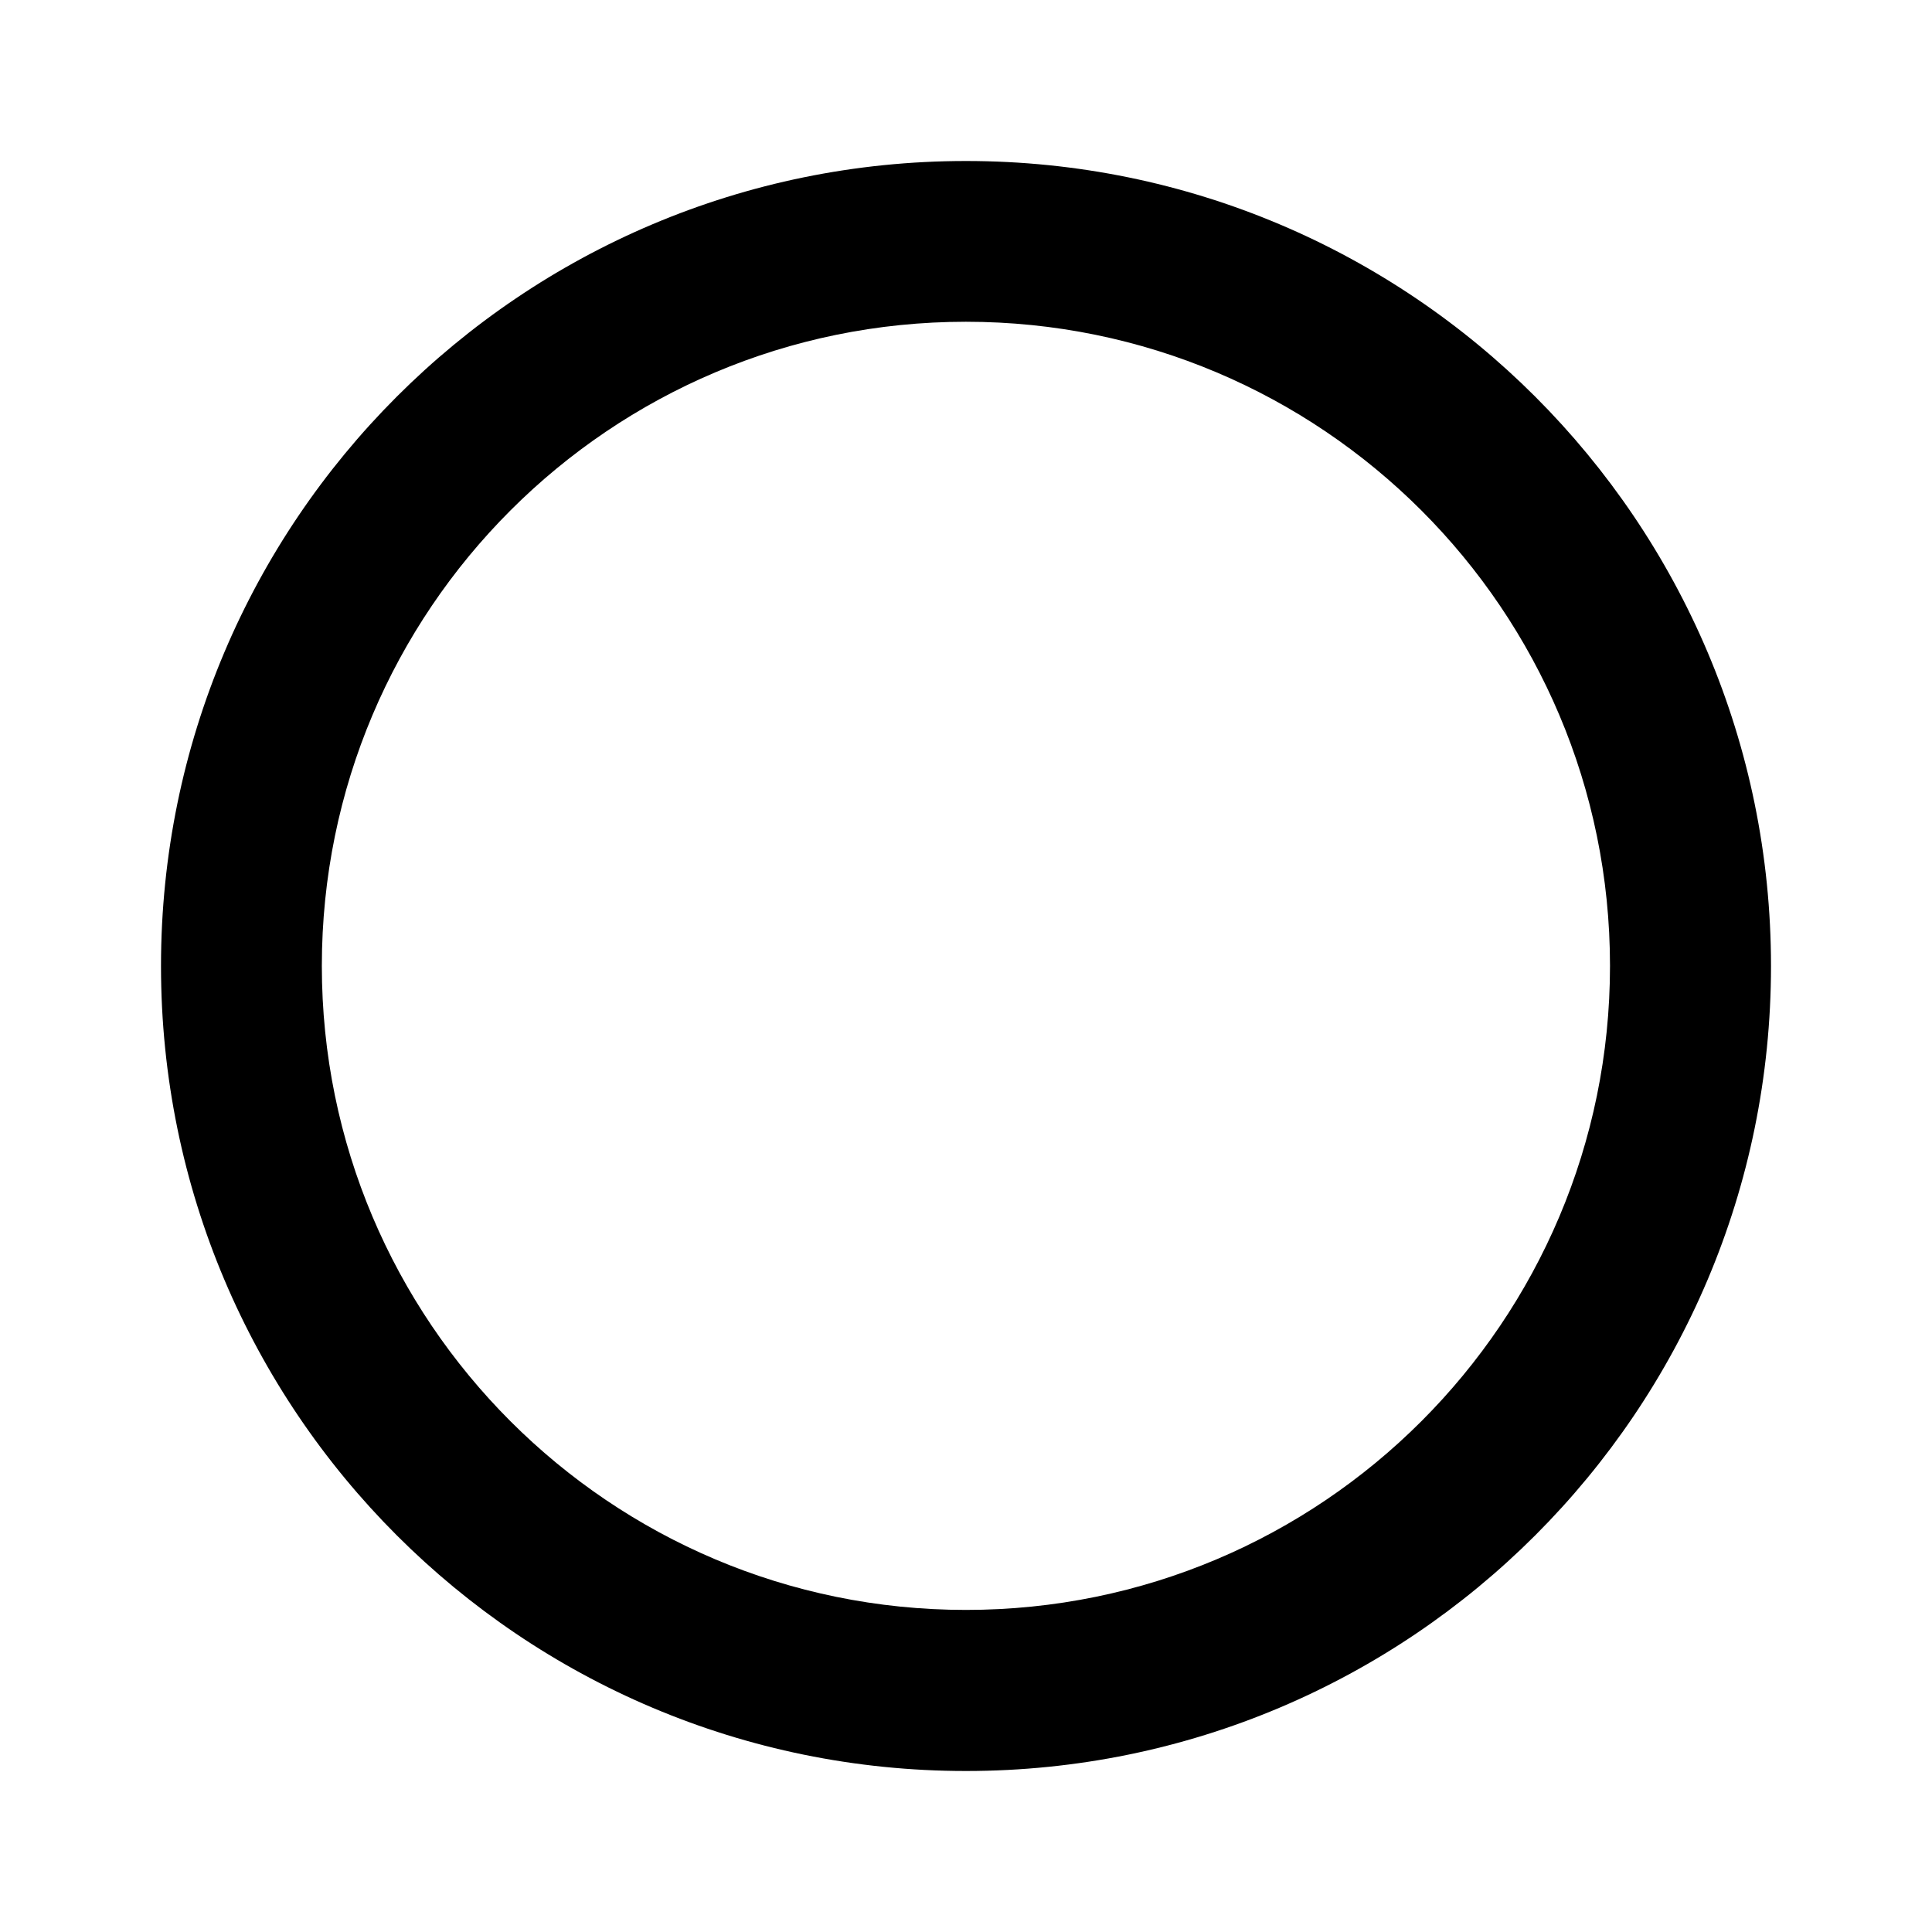
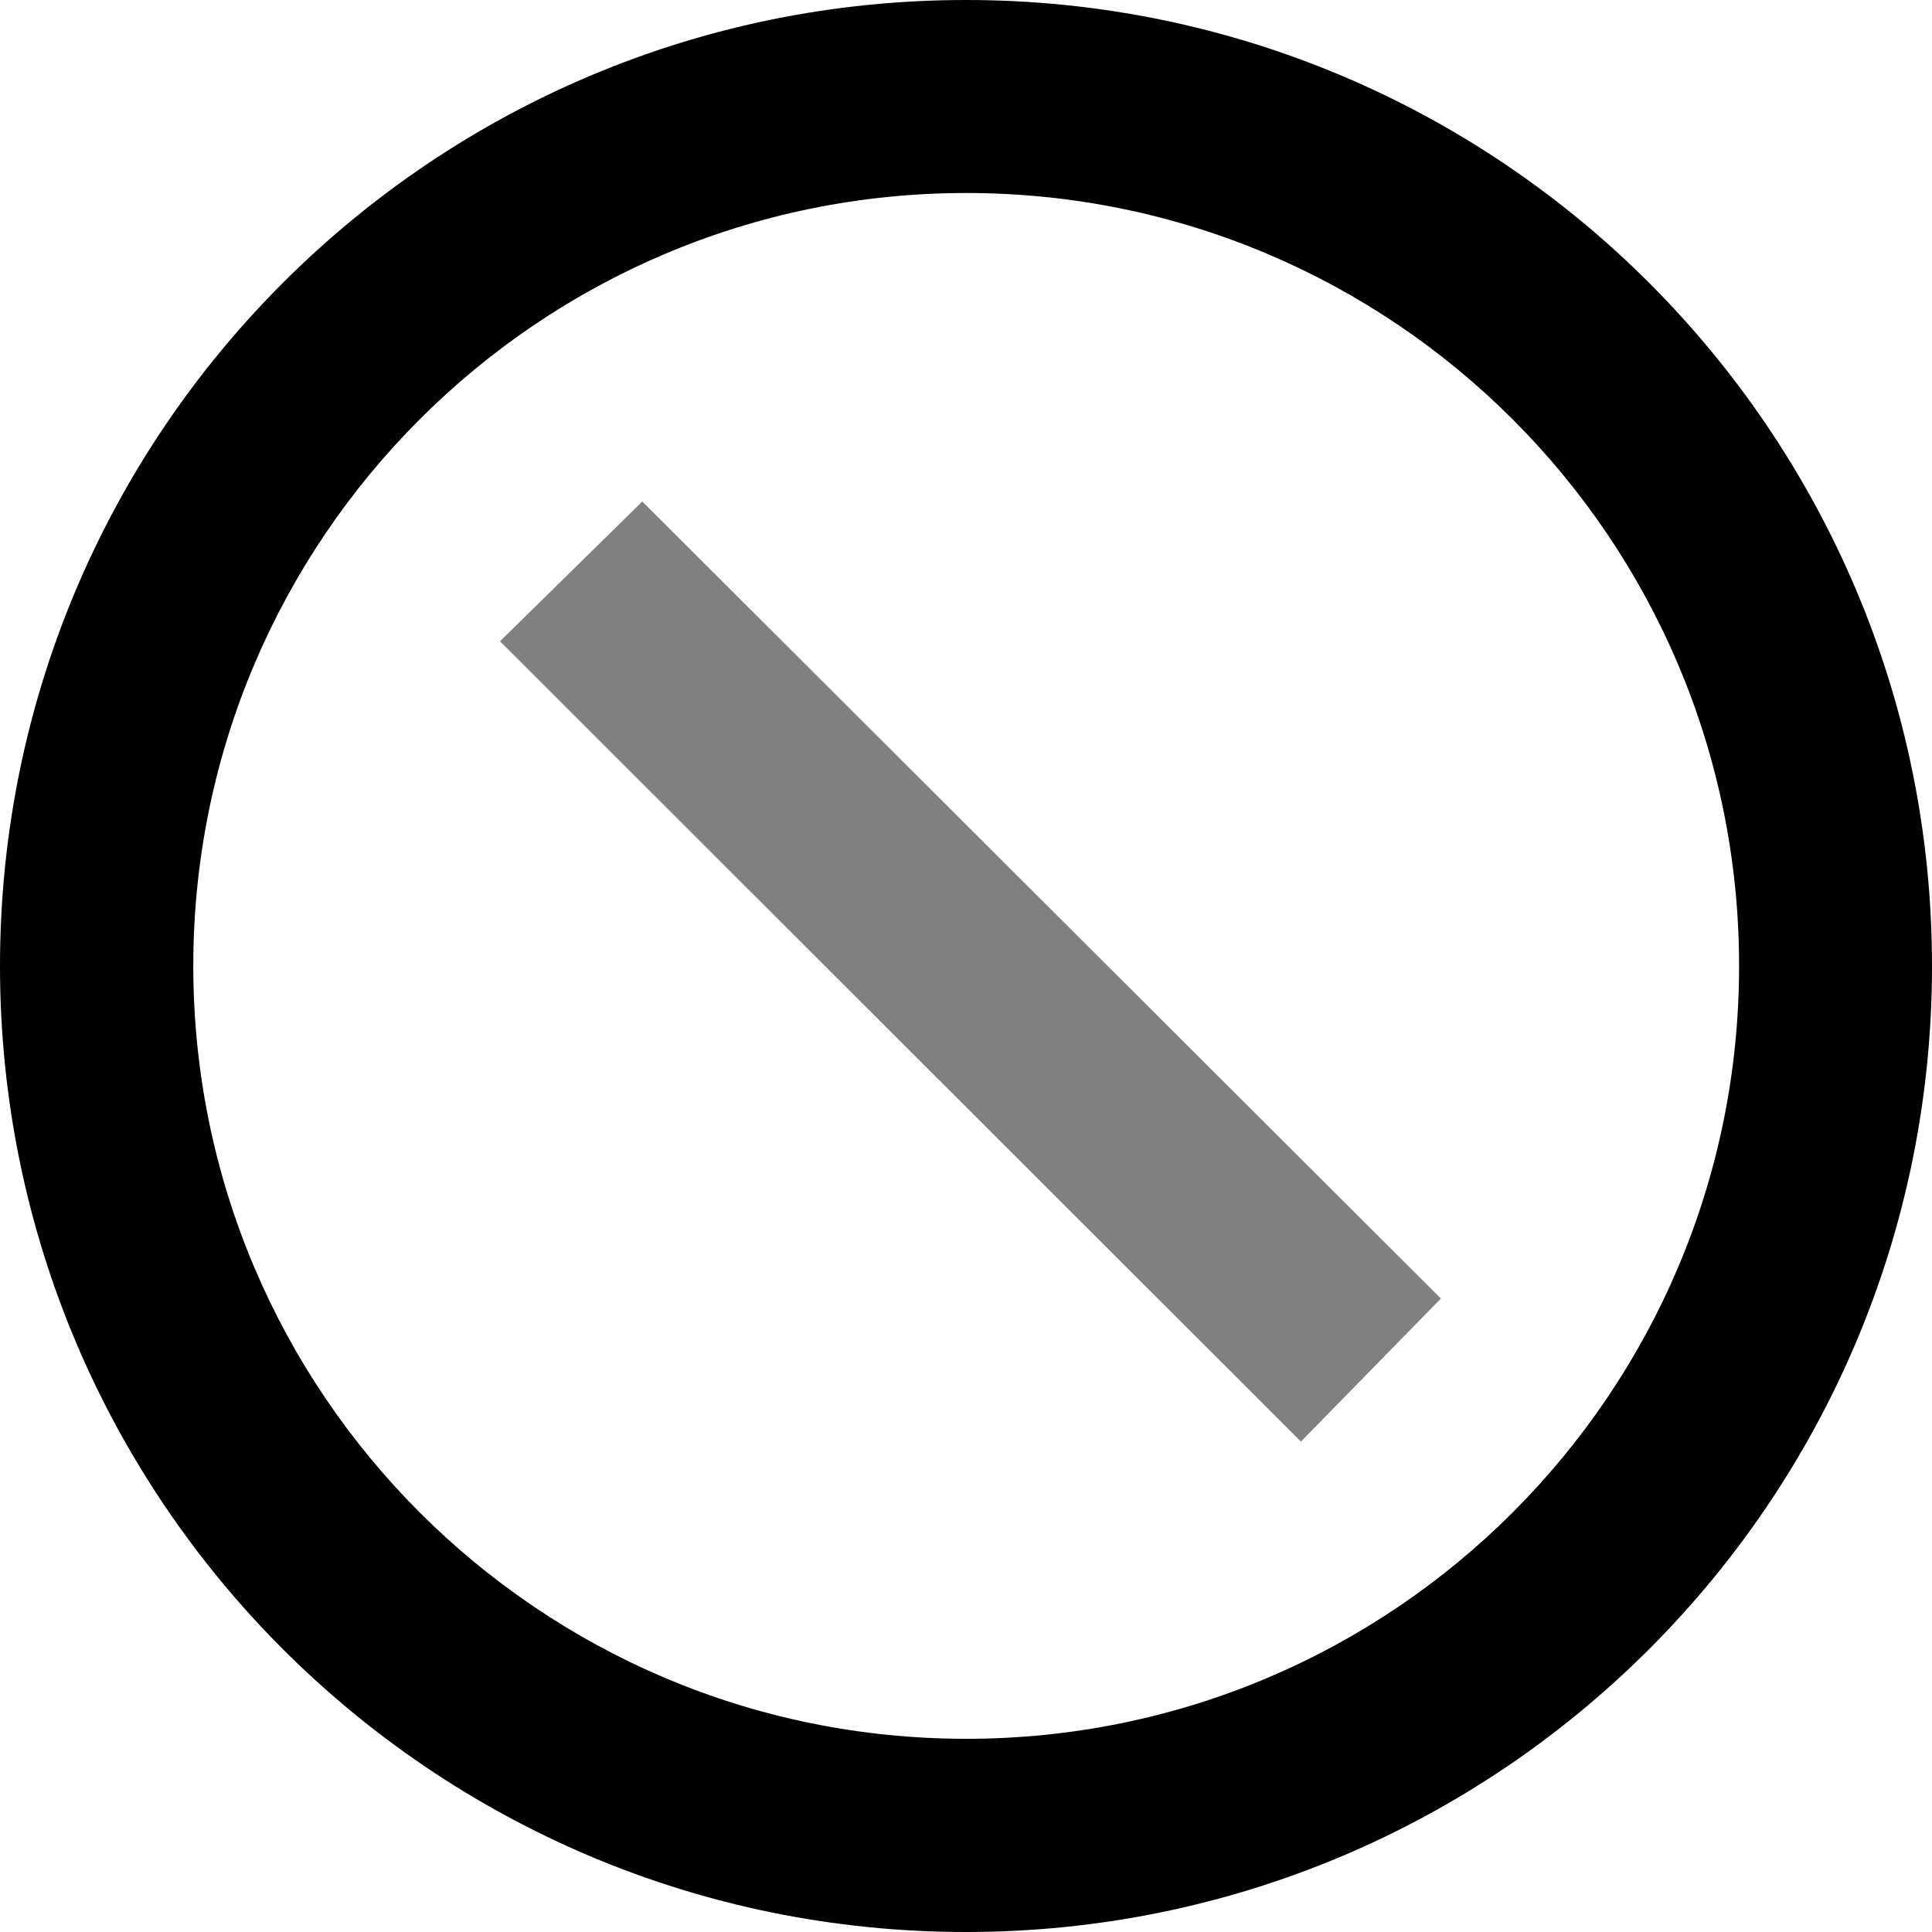
- <svg xmlns="http://www.w3.org/2000/svg" width="48" height="48" viewBox="0 0 48 48" version="1.1" id="svg4541">
+ <svg xmlns="http://www.w3.org/2000/svg" width="40" height="40" viewBox="0 0 40 40" version="1.1" id="svg4541">
  <defs id="defs4545" />
-   <path d="M0 0h48v48h-48z" fill="none" id="path4537" />
-   <path style="fill:#000000" d="M 24 4 C 12.95 4 4 12.95 4 24 C 4 35.05 12.95 44 24 44 C 35.05 44 44 35.05 44 24 C 44 12.95 35.05 4 24 4 z M 23.998 7.994 A 16.002 16.002 0 0 1 40 23.996 A 16.002 16.002 0 0 1 23.998 39.998 A 16.002 16.002 0 0 1 7.996 23.996 A 16.002 16.002 0 0 1 23.998 7.994 z " id="path4539" />
+   <path d="M -4,-4 H 44 V 44 H -4 Z" id="path4537" style="fill:none" />
+   <g id="g828" transform="rotate(90,24,20)">
+     <path id="path4539" d="M 24,4 C 12.95,4 4,12.95 4,24 4,35.05 12.95,44 24,44 35.05,44 44,35.05 44,24 44,12.95 35.05,4 24,4 Z M 23.998,7.994 A 16.002,16.002 0 0 1 40,23.996 16.002,16.002 0 0 1 23.998,39.998 16.002,16.002 0 0 1 7.996,23.996 16.002,16.002 0 0 1 23.998,7.994 Z" style="fill:#000000" />
+     <path id="path437" d="M 14.383,30.702 30.885,14.168 33.847,17.066 17.277,33.648 Z" style="fill:#808080;stroke:#000000;stroke-width:0;stroke-linecap:butt;stroke-linejoin:miter;stroke-miterlimit:4;stroke-dasharray:none;stroke-opacity:1" />
+   </g>
</svg>
